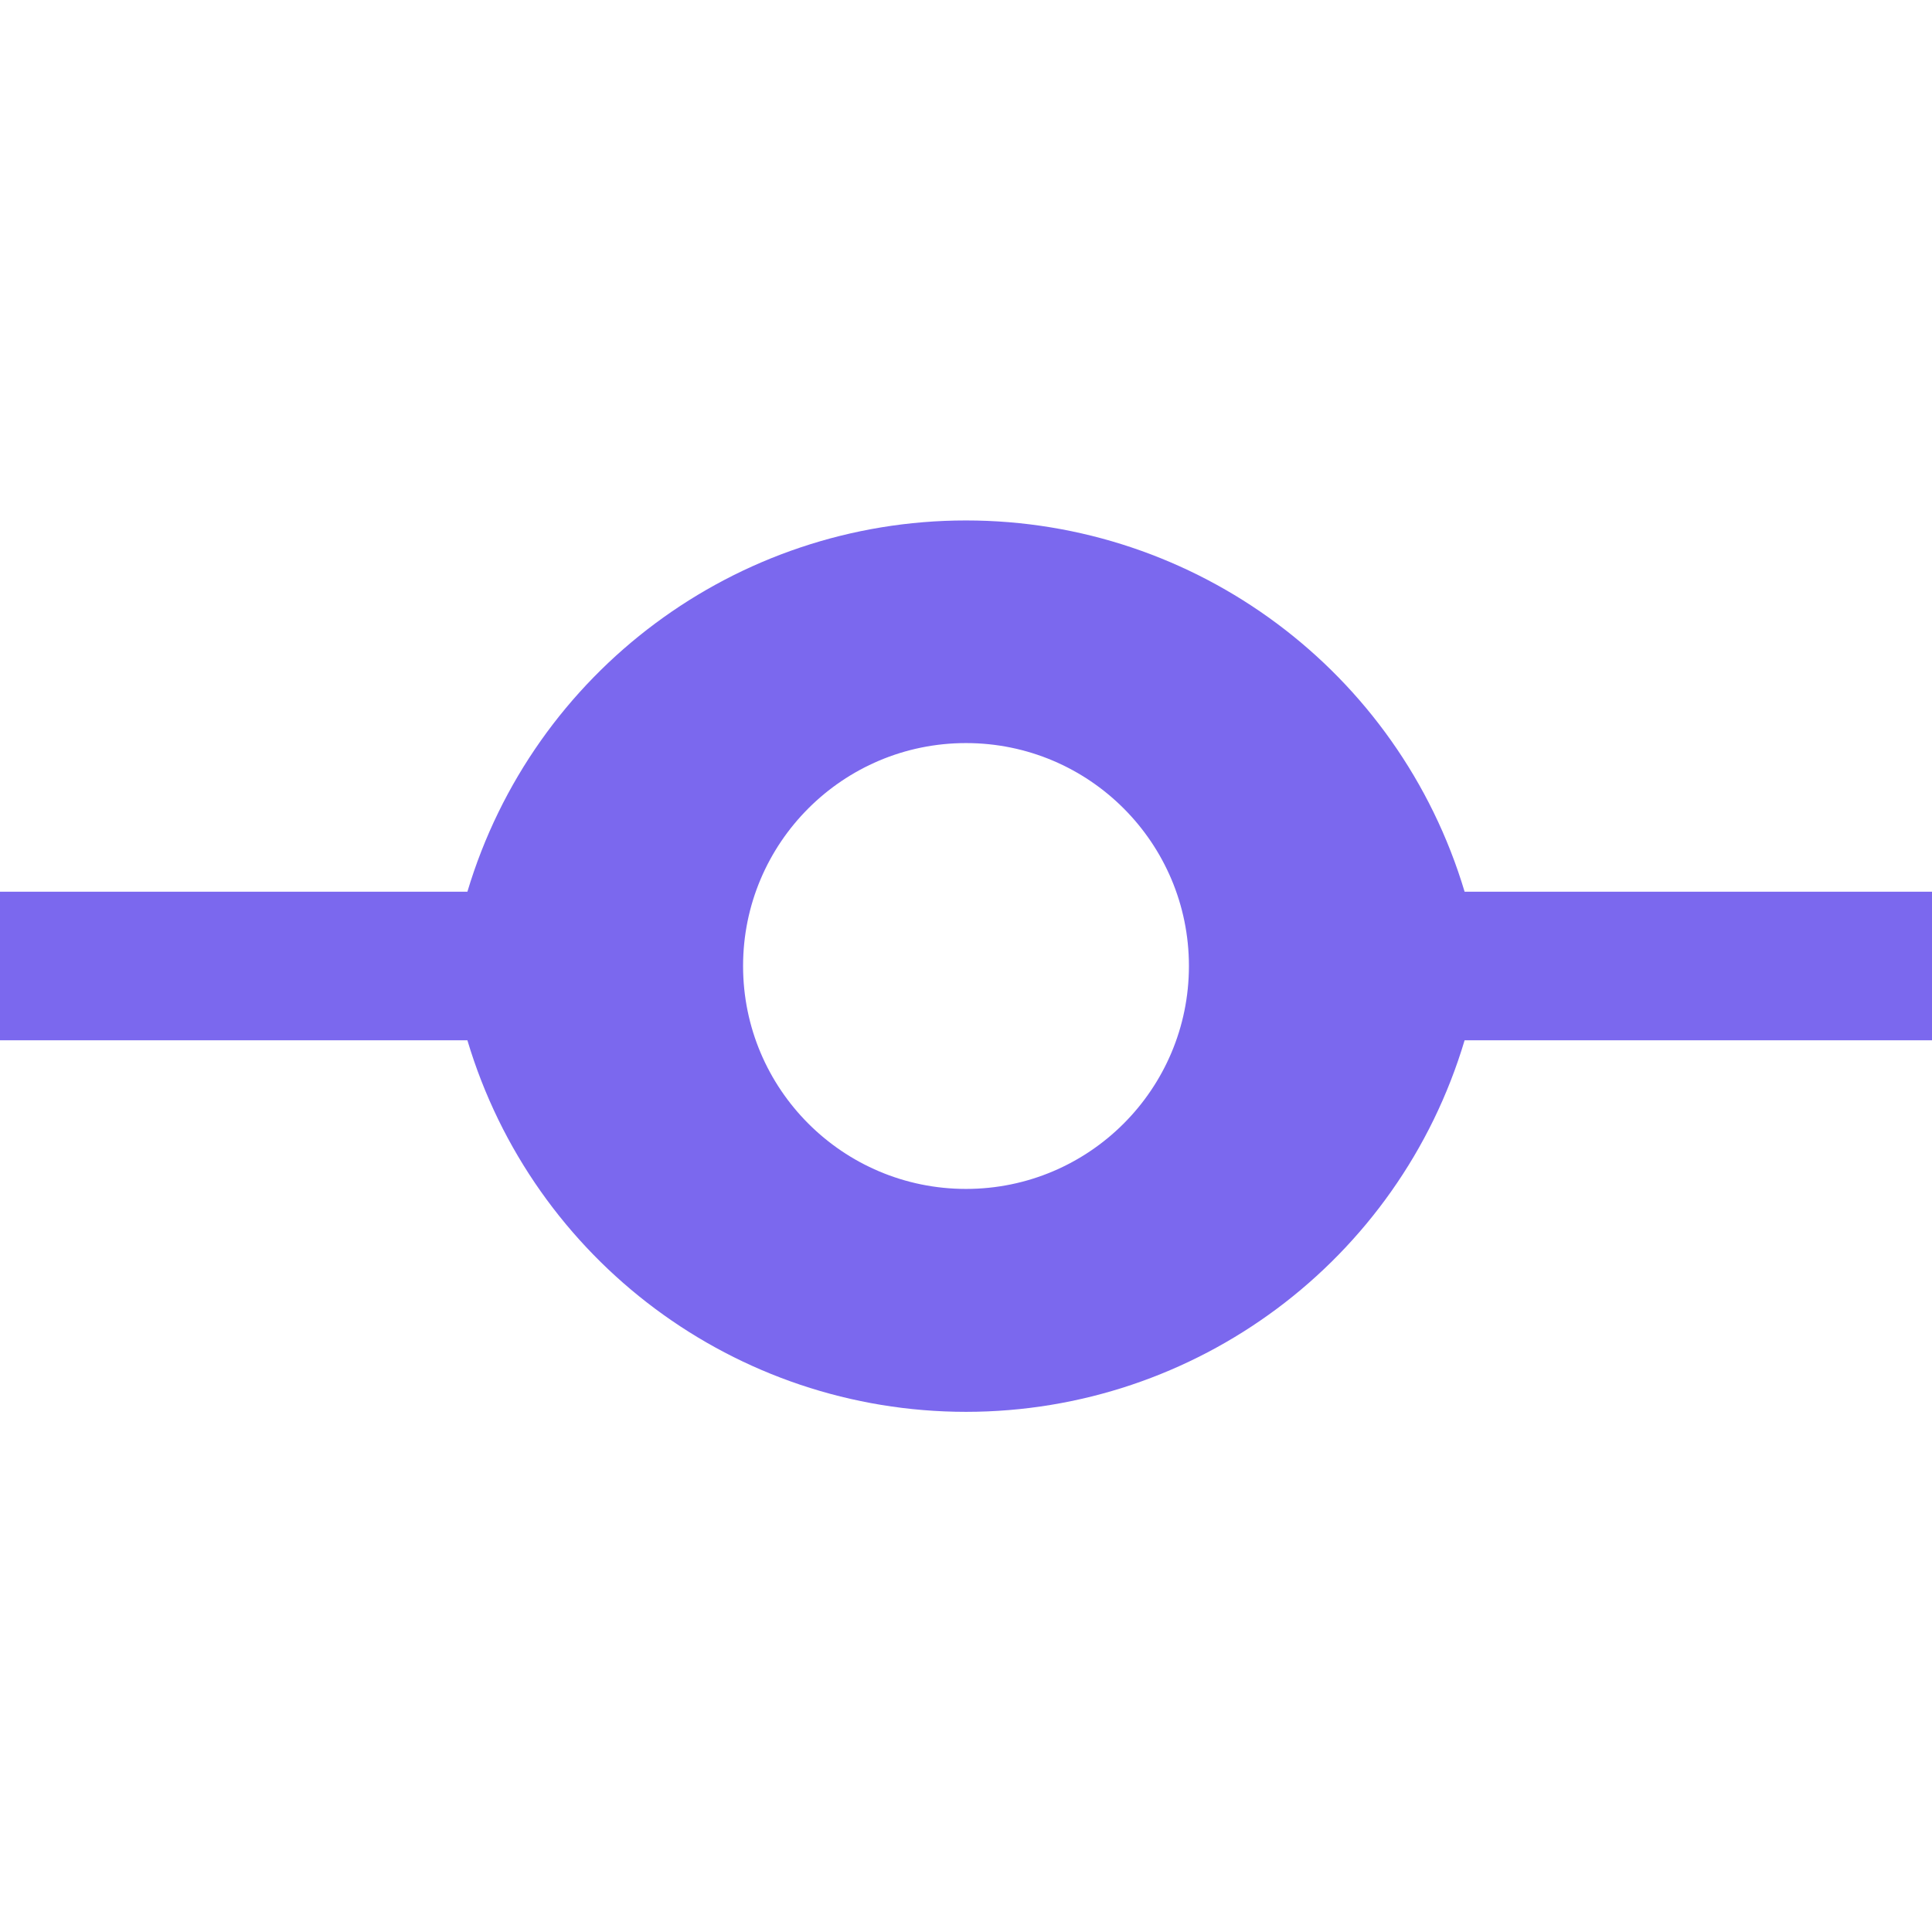
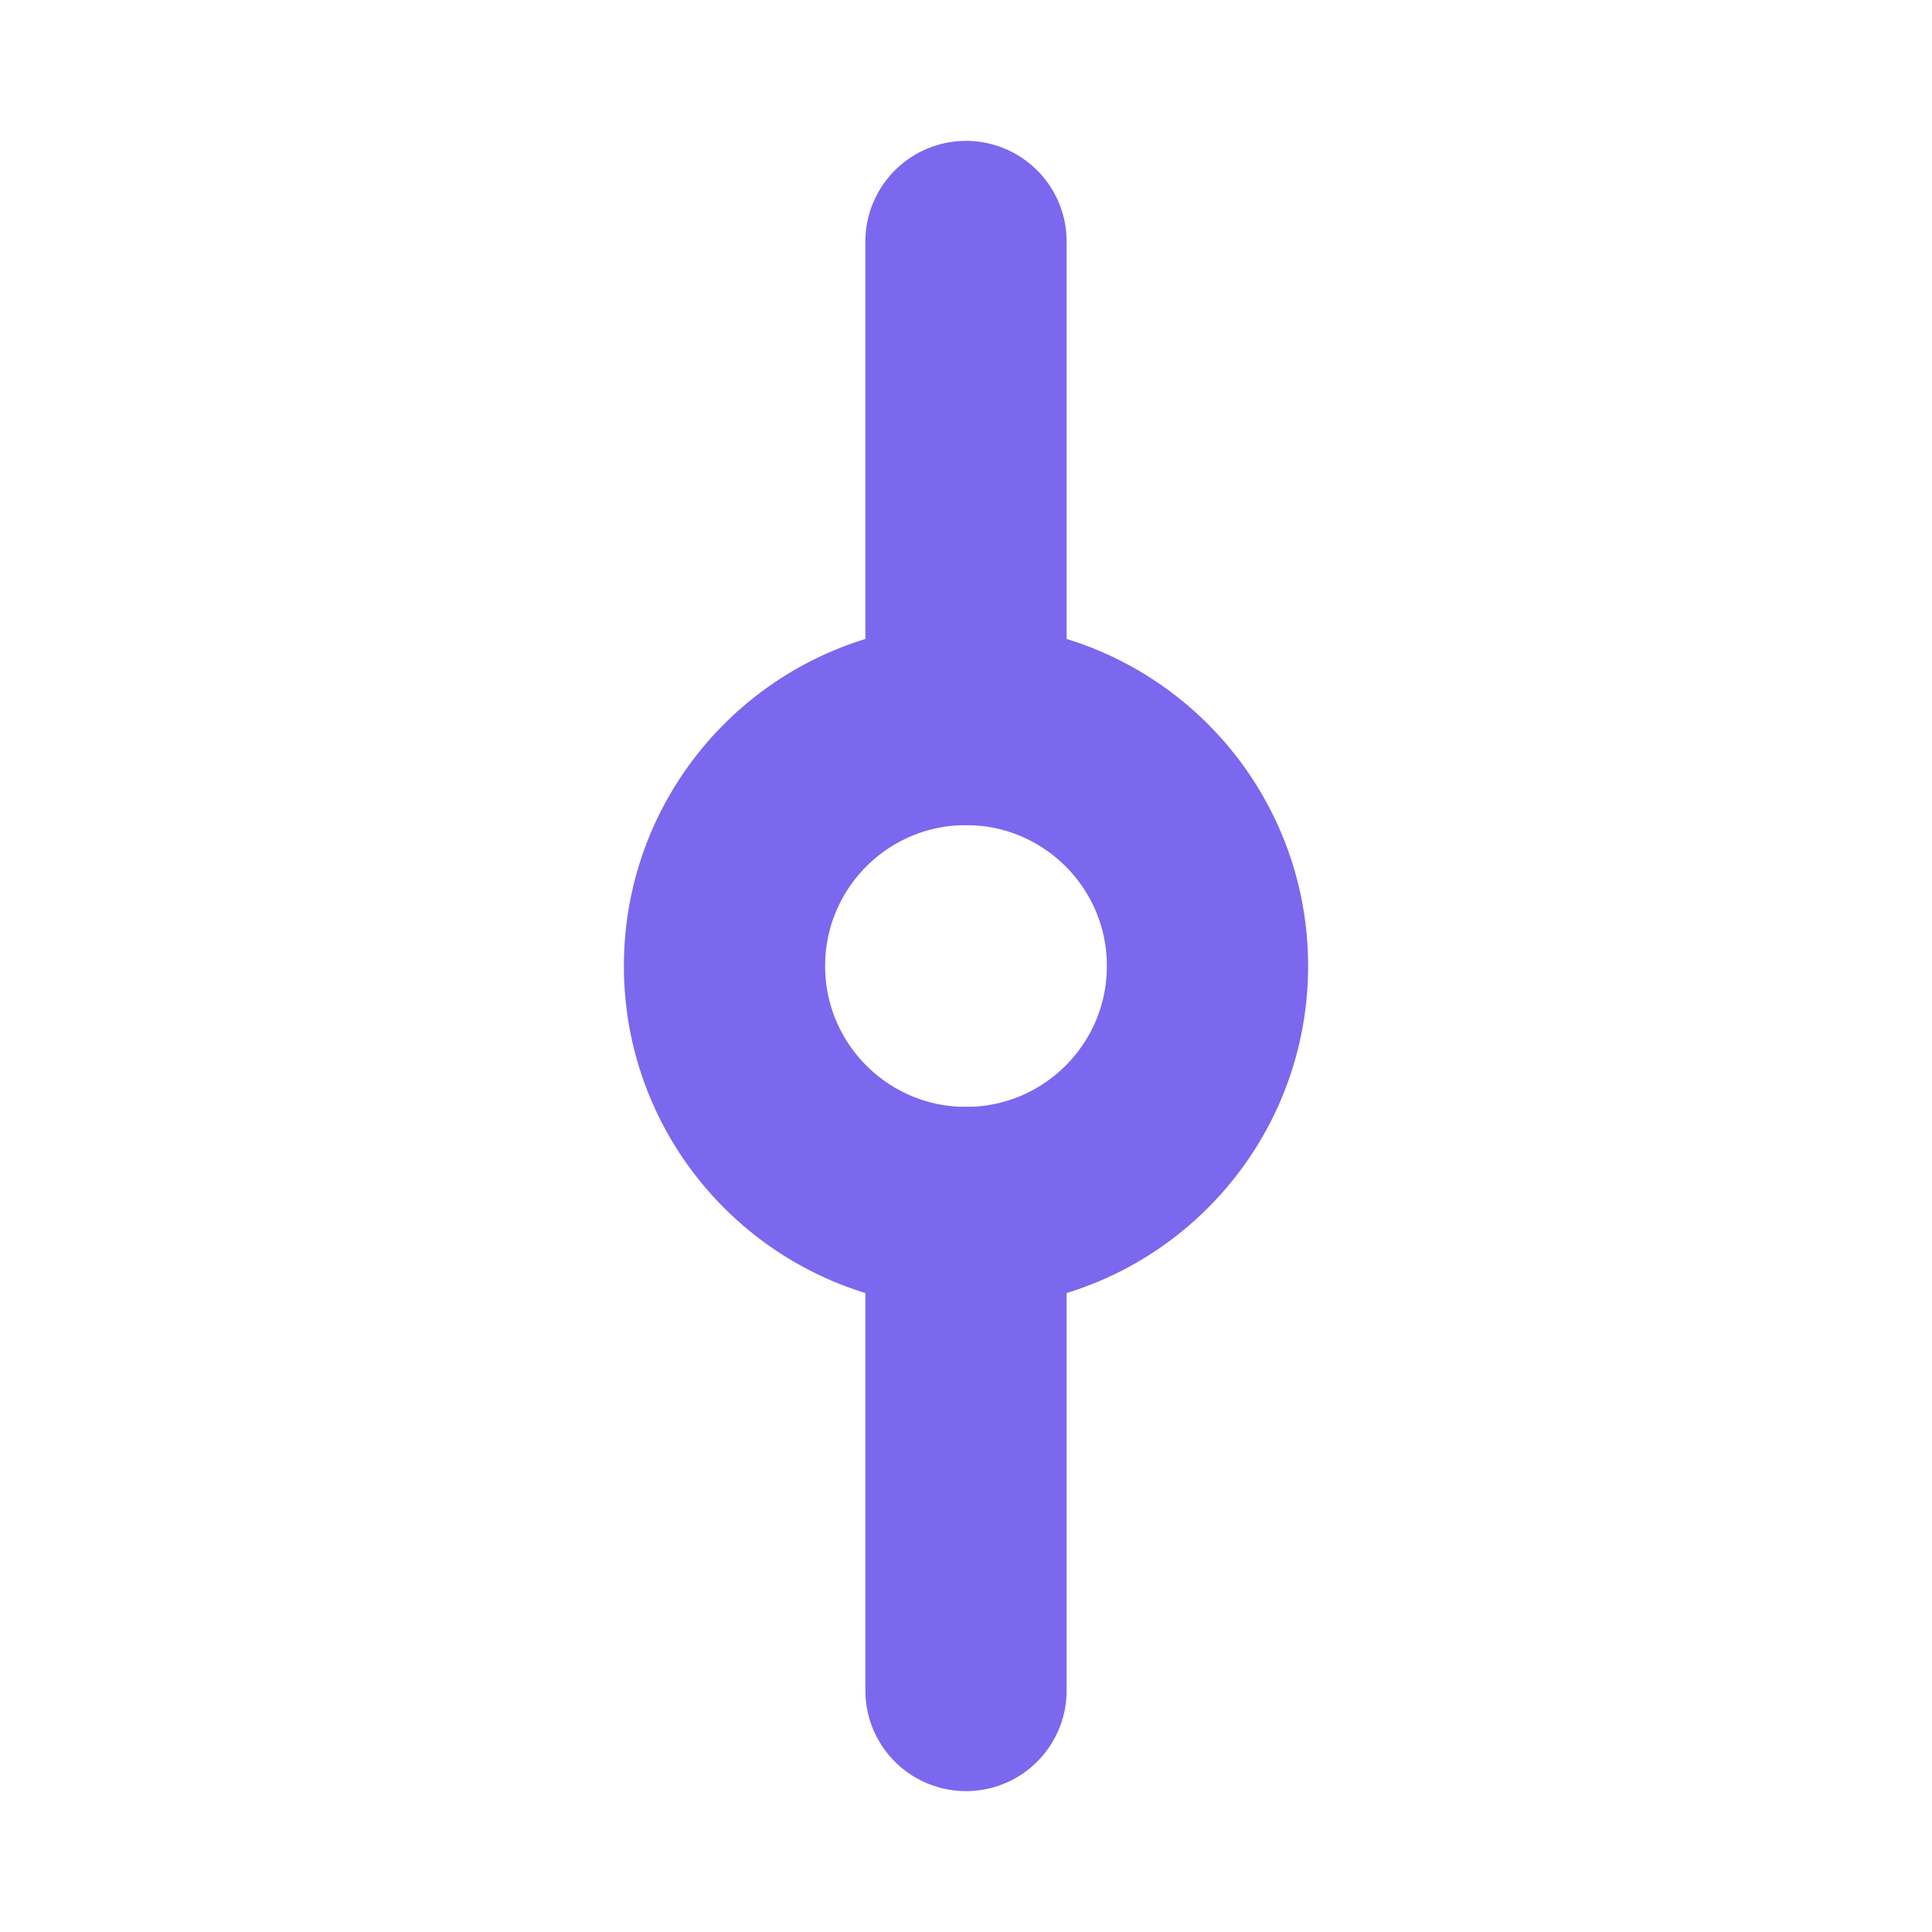
- <svg xmlns="http://www.w3.org/2000/svg" width="13" height="13" viewBox="0 0 13 13" fill="none">
-   <path fill-rule="evenodd" clip-rule="evenodd" d="M6.5 9.5a3.502 3.502 0 0 0 3.355-2.5H13V6h-3.145a3.502 3.502 0 0 0-6.71 0H0v1h3.145A3.502 3.502 0 0 0 6.5 9.5zm1.5-3a1.5 1.5 0 1 1-3 0 1.5 1.5 0 0 1 3 0z" fill="#7B68EE" />
+ <svg xmlns="http://www.w3.org/2000/svg" width="13" height="13" viewBox="0 0 24 24" fill="none" stroke="#7B68EE" stroke-width="2.5" stroke-linecap="round" stroke-linejoin="round">
+   <path d="M12 3v6" />
+   <circle cx="12" cy="12" r="3" />
+   <path d="M12 15v6" />
</svg>
